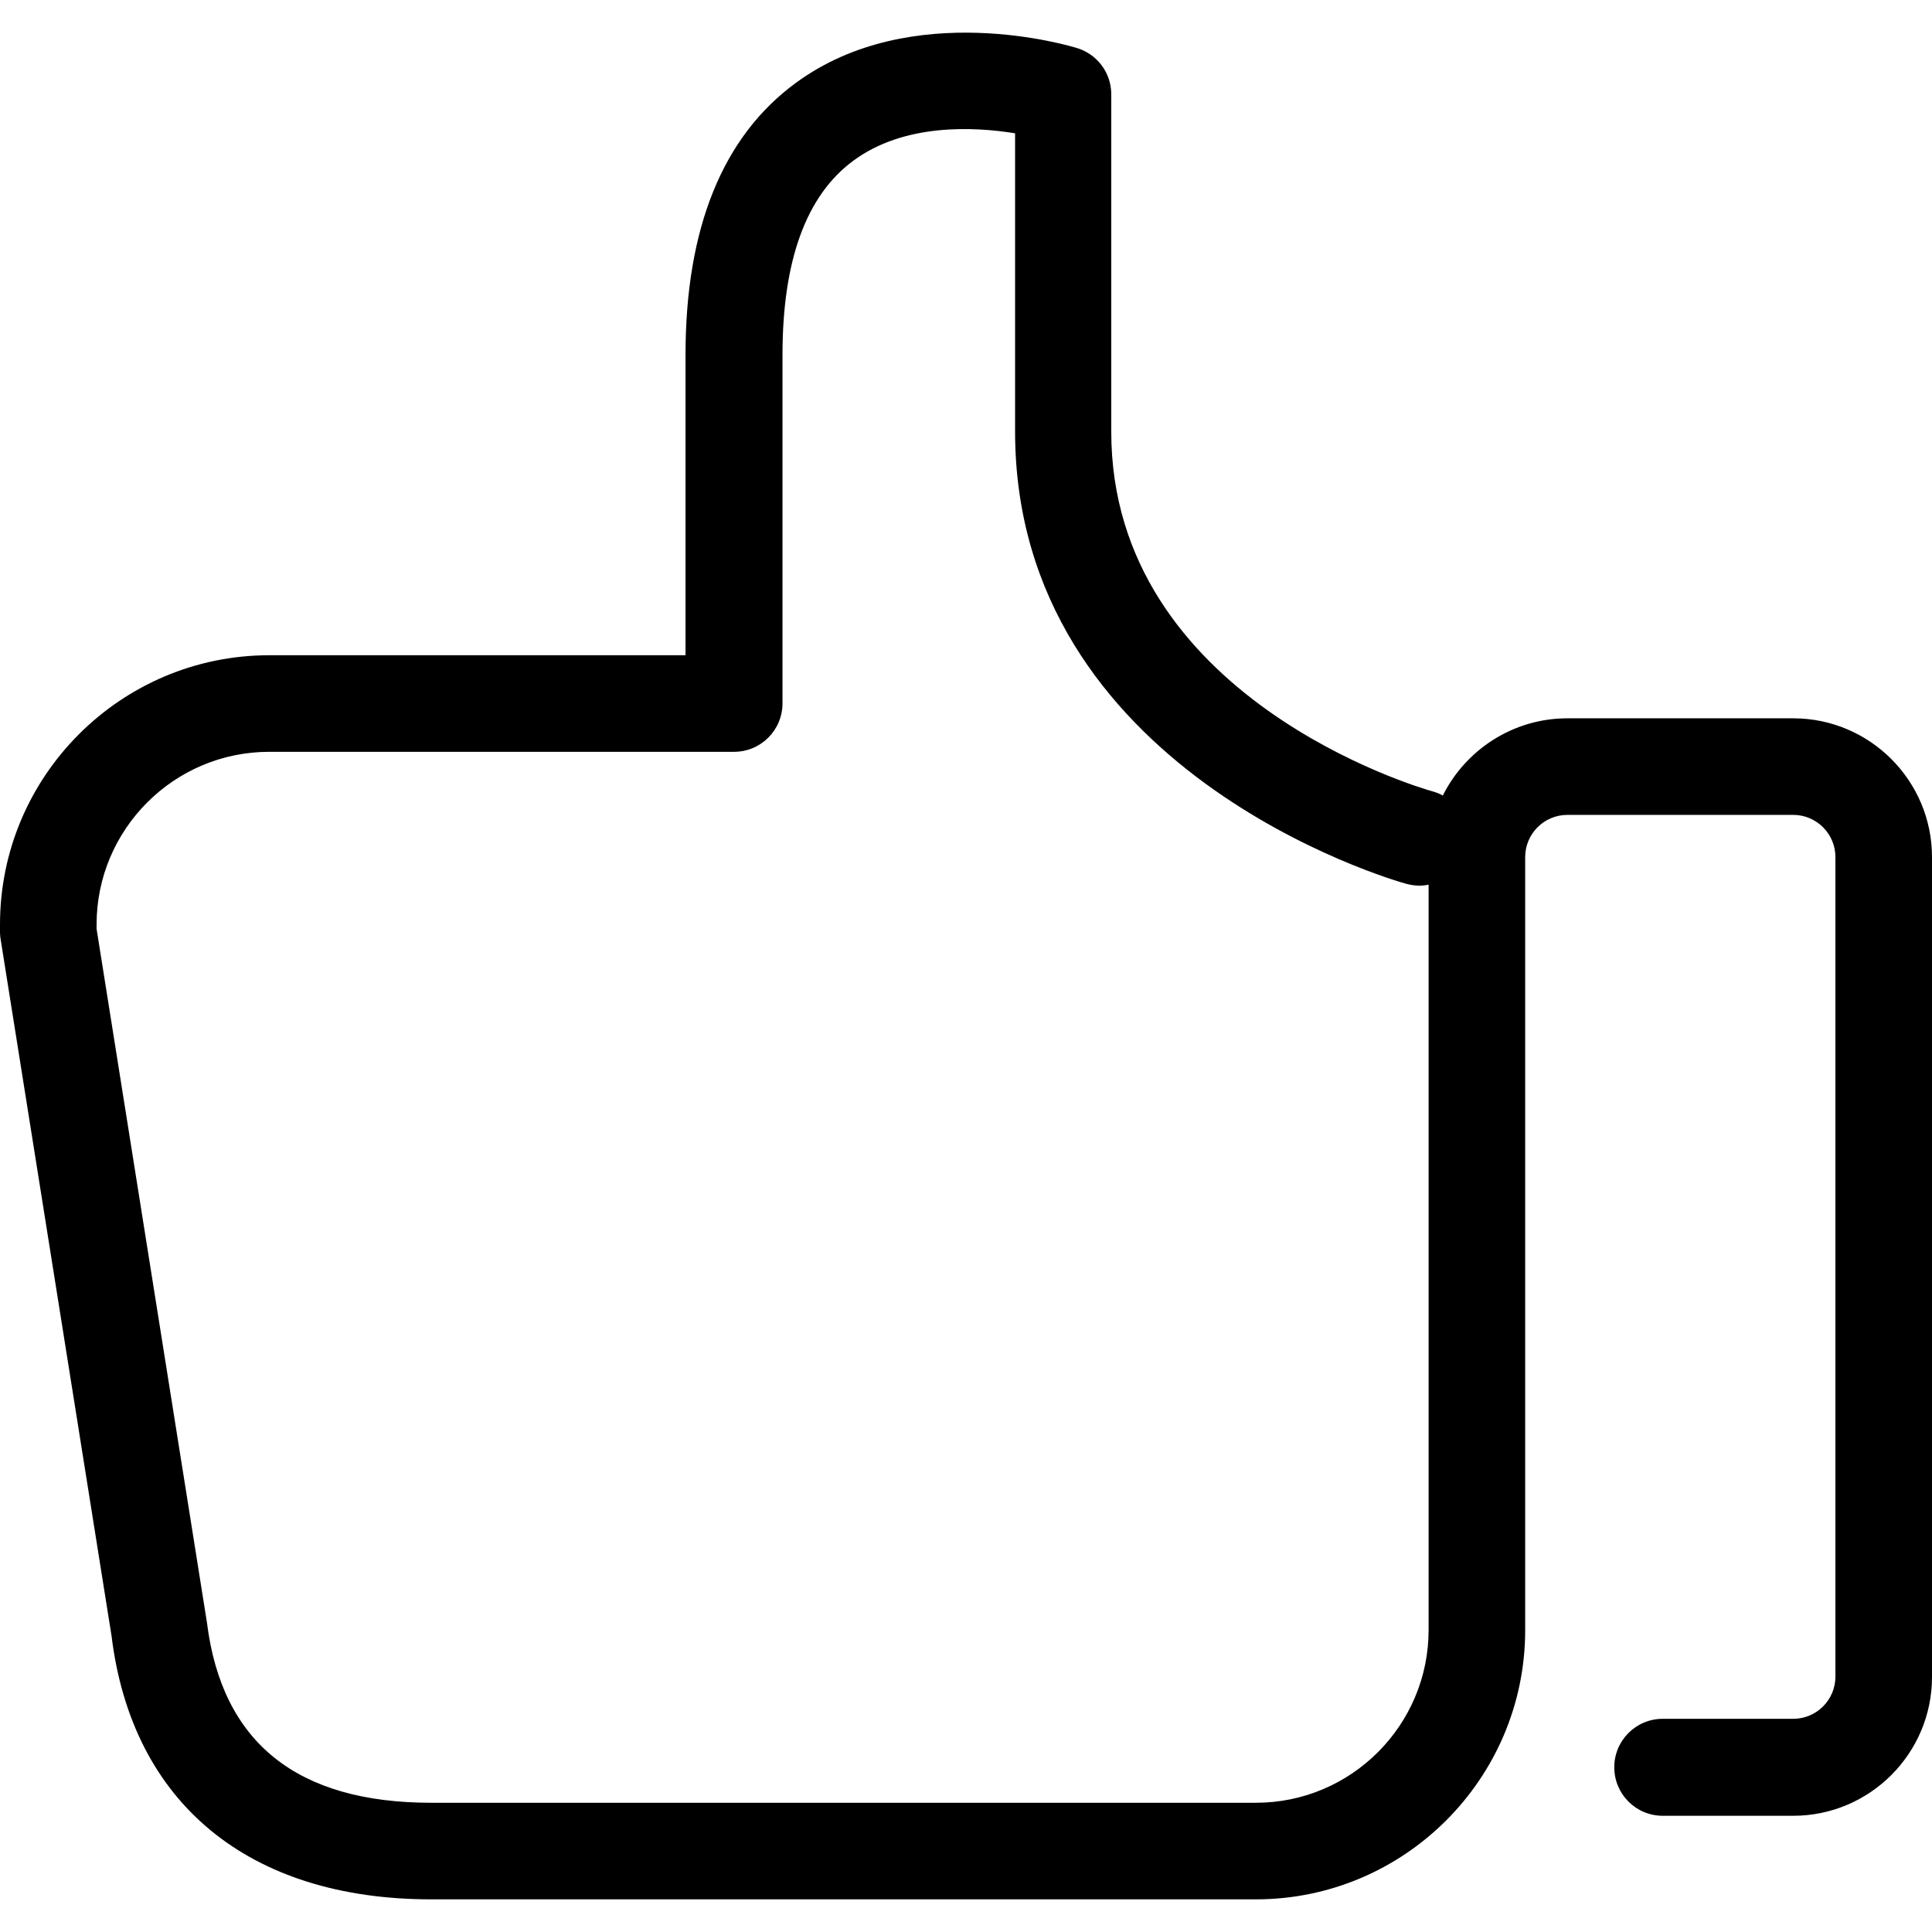
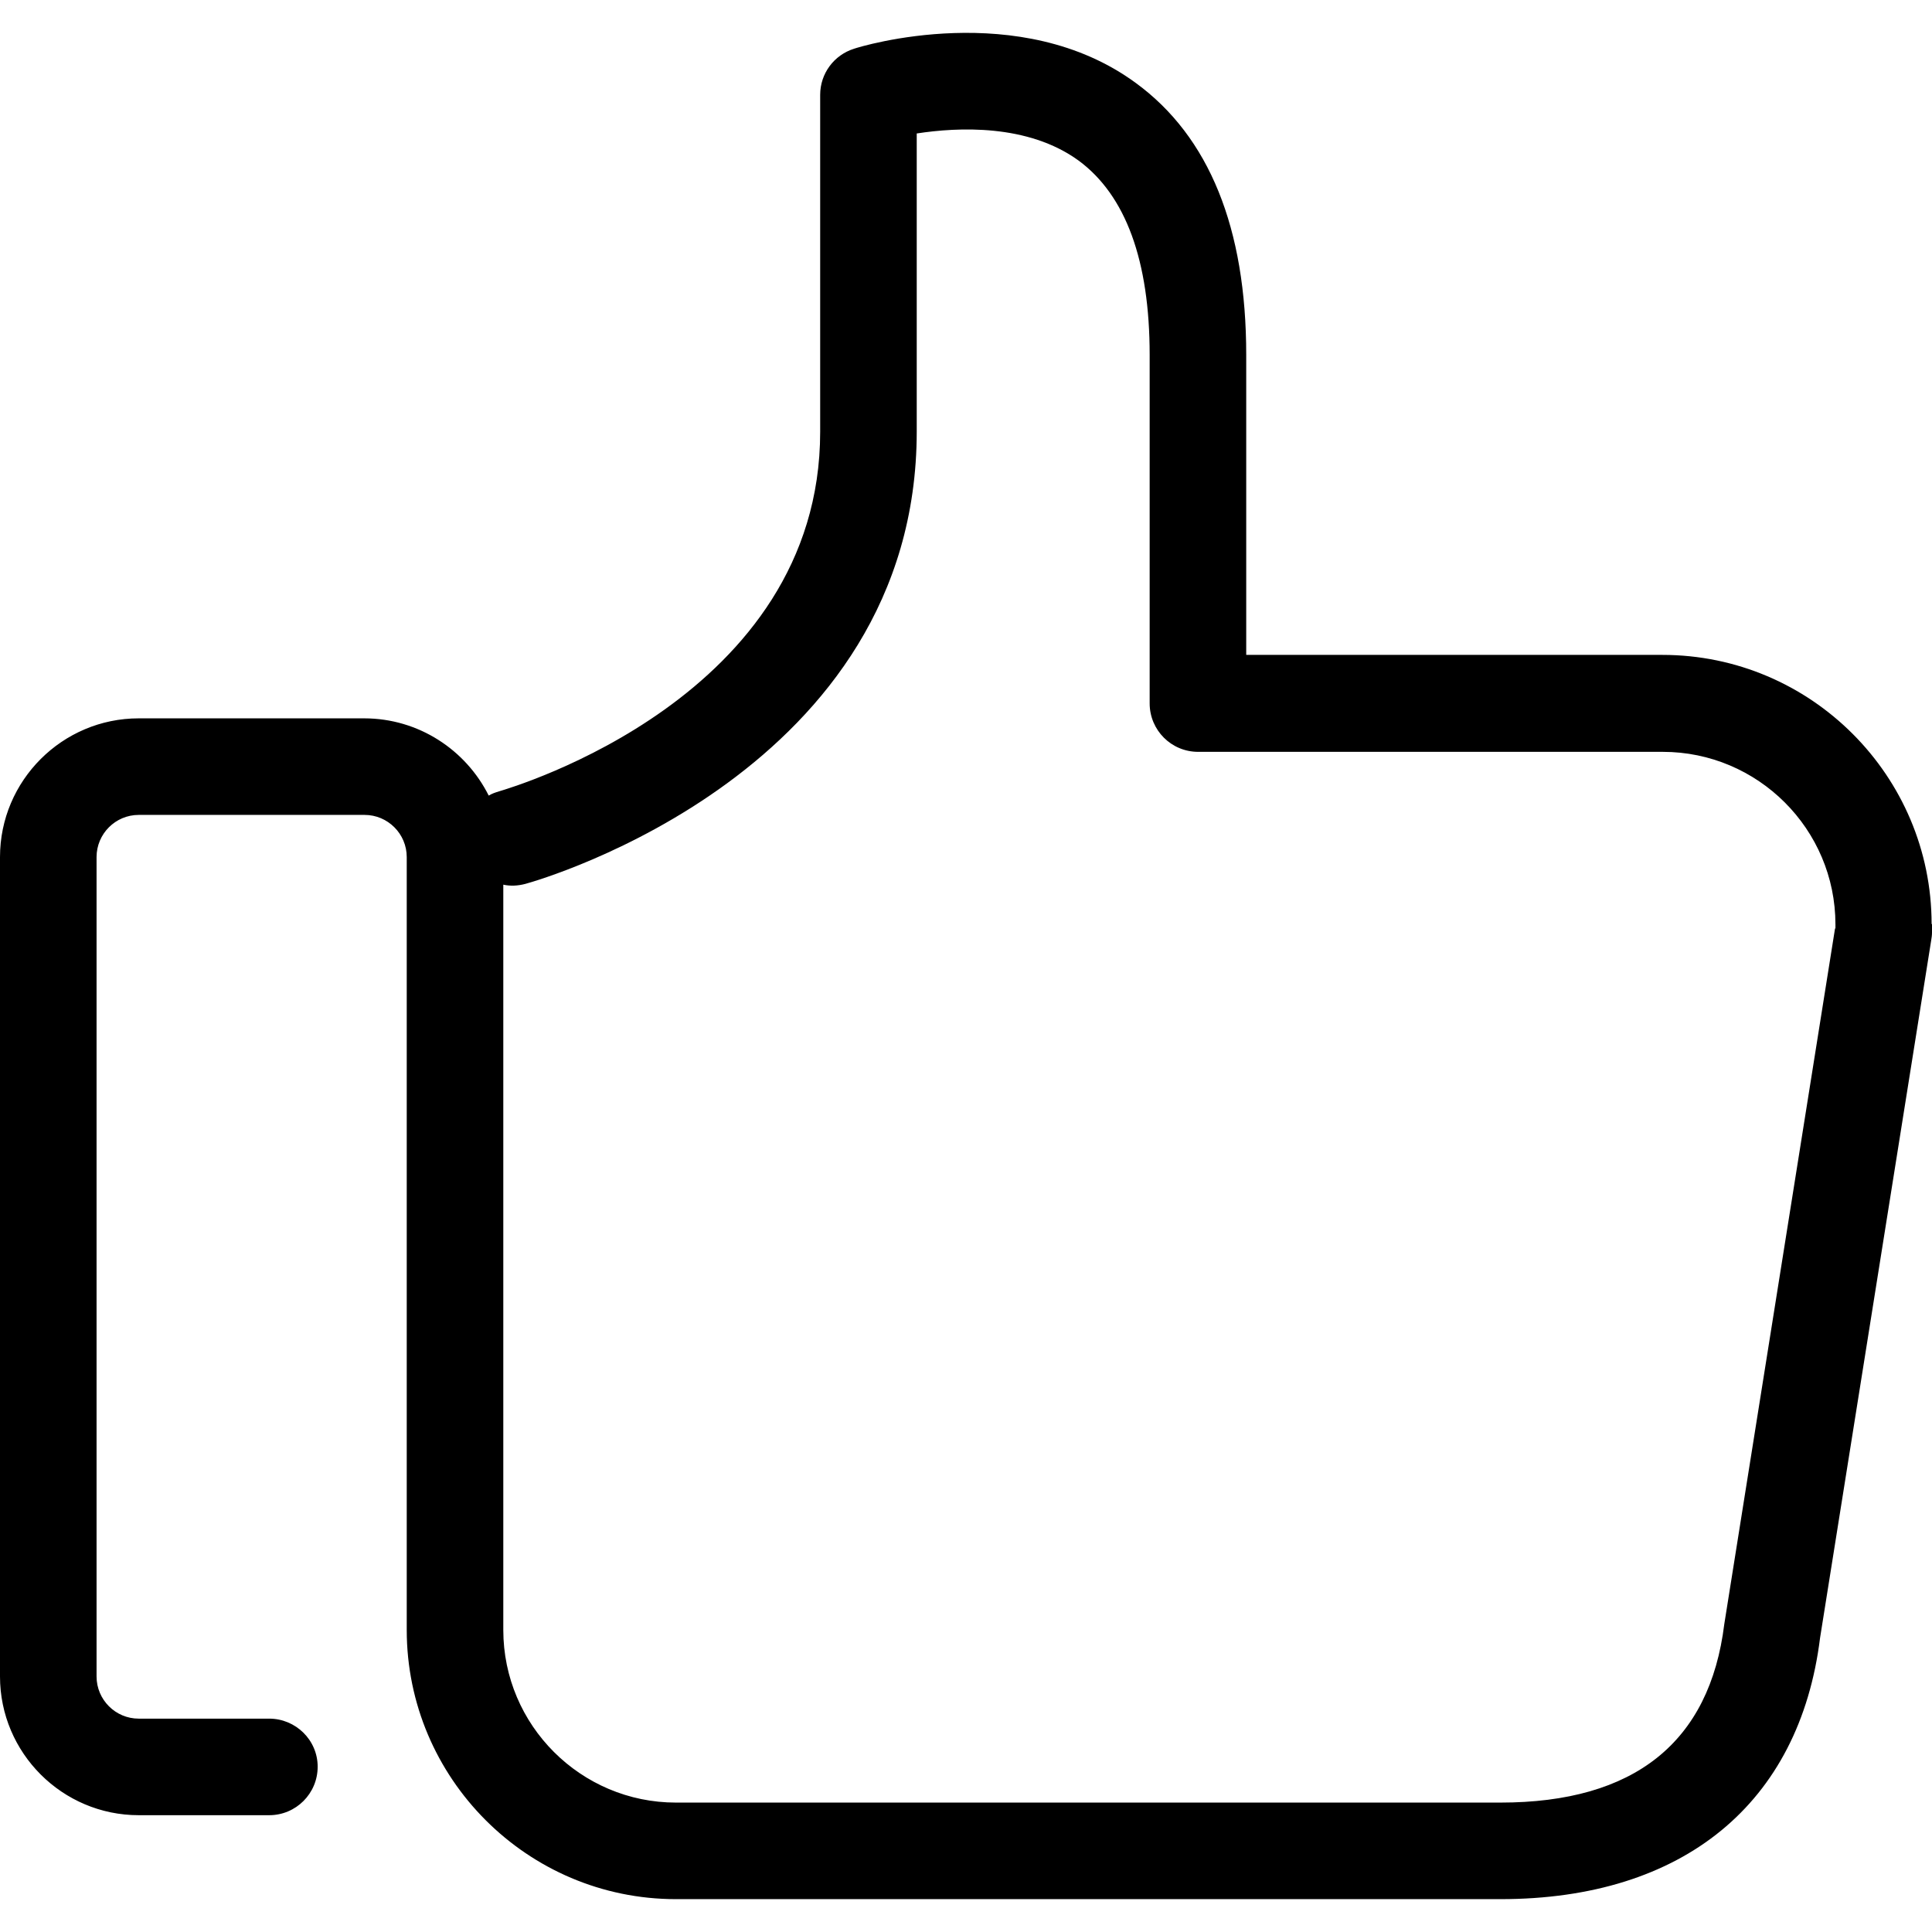
- <svg xmlns="http://www.w3.org/2000/svg" version="1.1" id="Capa_1" x="0px" y="0px" viewBox="0 0 490.1 490.1" style="enable-background:new 0 0 490.1 490.1;" xml:space="preserve">
+ <svg xmlns="http://www.w3.org/2000/svg" version="1.1" id="Capa_1" x="0px" y="0px" viewBox="0 0 490.2 490.2" style="enable-background:new 0 0 490.2 490.2;" xml:space="preserve">
  <g>
-     <path d="M201.9,21.018c-18.6,13.6-28,36.9-28,69v76.2H68.3c-37.6,0-68.3,30.6-68.3,68.3v2.1c0,0.6,0.1,1.3,0.2,1.9l28.1,176.5   c5.2,42.4,34.8,66.8,81.1,66.8h209.2c37.6,0,68.3-30.6,68.3-68.3v-196.1c0-5.9,4.8-10.7,10.7-10.7h57.3c5.9,0,10.7,4.8,10.7,10.7   v207.9c0,5.9-4.8,10.7-10.7,10.7h-33.1c-6.8,0-12.3,5.5-12.3,12.3s5.5,12.3,12.3,12.3h33.1c19.4,0,35.2-15.8,35.2-35.2v-208   c0-19.4-15.8-35.2-35.2-35.2h-57.3c-13.8,0-25.8,8-31.6,19.6c-0.8-0.5-1.7-0.8-2.7-1.1c-3.3-0.9-81.4-23.8-81.4-91.2v-85.6   c0-5.4-3.5-10.1-8.6-11.7C271.7,11.718,231.3-0.582,201.9,21.018z M356.8,224.218c1.9,0.5,3.8,0.6,5.6,0.2v189.1   c0,24.1-19.6,43.8-43.8,43.8h-66.4H109.4c-34,0-53.1-15.2-56.9-45.7l-28-176v-1.1c0-24.1,19.6-43.8,43.8-43.8h117.9   c6.8,0,12.3-5.5,12.3-12.3v-88.4c0-23.9,6-40.4,17.9-49.2c12.9-9.6,30.7-8.7,41.1-7v75.6   C257.5,195.418,352.7,223.118,356.8,224.218z" />
+     <path d="M490.1,234.464c0-37.6-30.6-68.3-68.3-68.3H316.2v-76.1c0-32.2-9.4-55.4-28-69c-29.4-21.6-69.8-9.3-71.5-8.7   c-5.1,1.6-8.6,6.3-8.6,11.7v85.5c0,67.3-78.1,90.2-81.4,91.2c-1,0.3-1.9,0.6-2.7,1.1c-5.8-11.6-17.8-19.6-31.6-19.6H35.2   c-19.4,0-35.2,15.8-35.2,35.2v207.9c0,19.4,15.8,35.2,35.2,35.2h33.1c6.8,0,12.3-5.5,12.3-12.3s-5.6-12.2-12.3-12.2H35.2   c-5.9,0-10.7-4.8-10.7-10.7v-207.9c0-5.9,4.8-10.7,10.7-10.7h57.3c5.9,0,10.7,4.8,10.7,10.7v196.1c0,37.6,30.6,68.3,68.3,68.3   h209.2c46.4,0,75.9-24.3,81.1-66.3l28.2-177c0.1-0.6,0.2-1.3,0.2-1.9v-2.2H490.1z M465.6,235.564l-28.1,176.5   c-3.7,30-22.8,45.3-56.8,45.3h-7.8H171.5c-24.1,0-43.8-19.6-43.8-43.8v-189.1c1.8,0.4,3.7,0.3,5.6-0.2   c4.1-1.1,99.3-28.7,99.3-114.8v-75.6c10.4-1.6,28.2-2.5,41.1,6.9c11.9,8.8,18,25.3,18,49.3v88.4c0,6.8,5.5,12.3,12.3,12.3h117.9   c24.1,0,43.8,19.6,43.8,43.8v1H465.6z" />
  </g>
  <g>
</g>
  <g>
</g>
  <g>
</g>
  <g>
</g>
  <g>
</g>
  <g>
</g>
  <g>
</g>
  <g>
</g>
  <g>
</g>
  <g>
</g>
  <g>
</g>
  <g>
</g>
  <g>
</g>
  <g>
</g>
  <g>
</g>
</svg>
